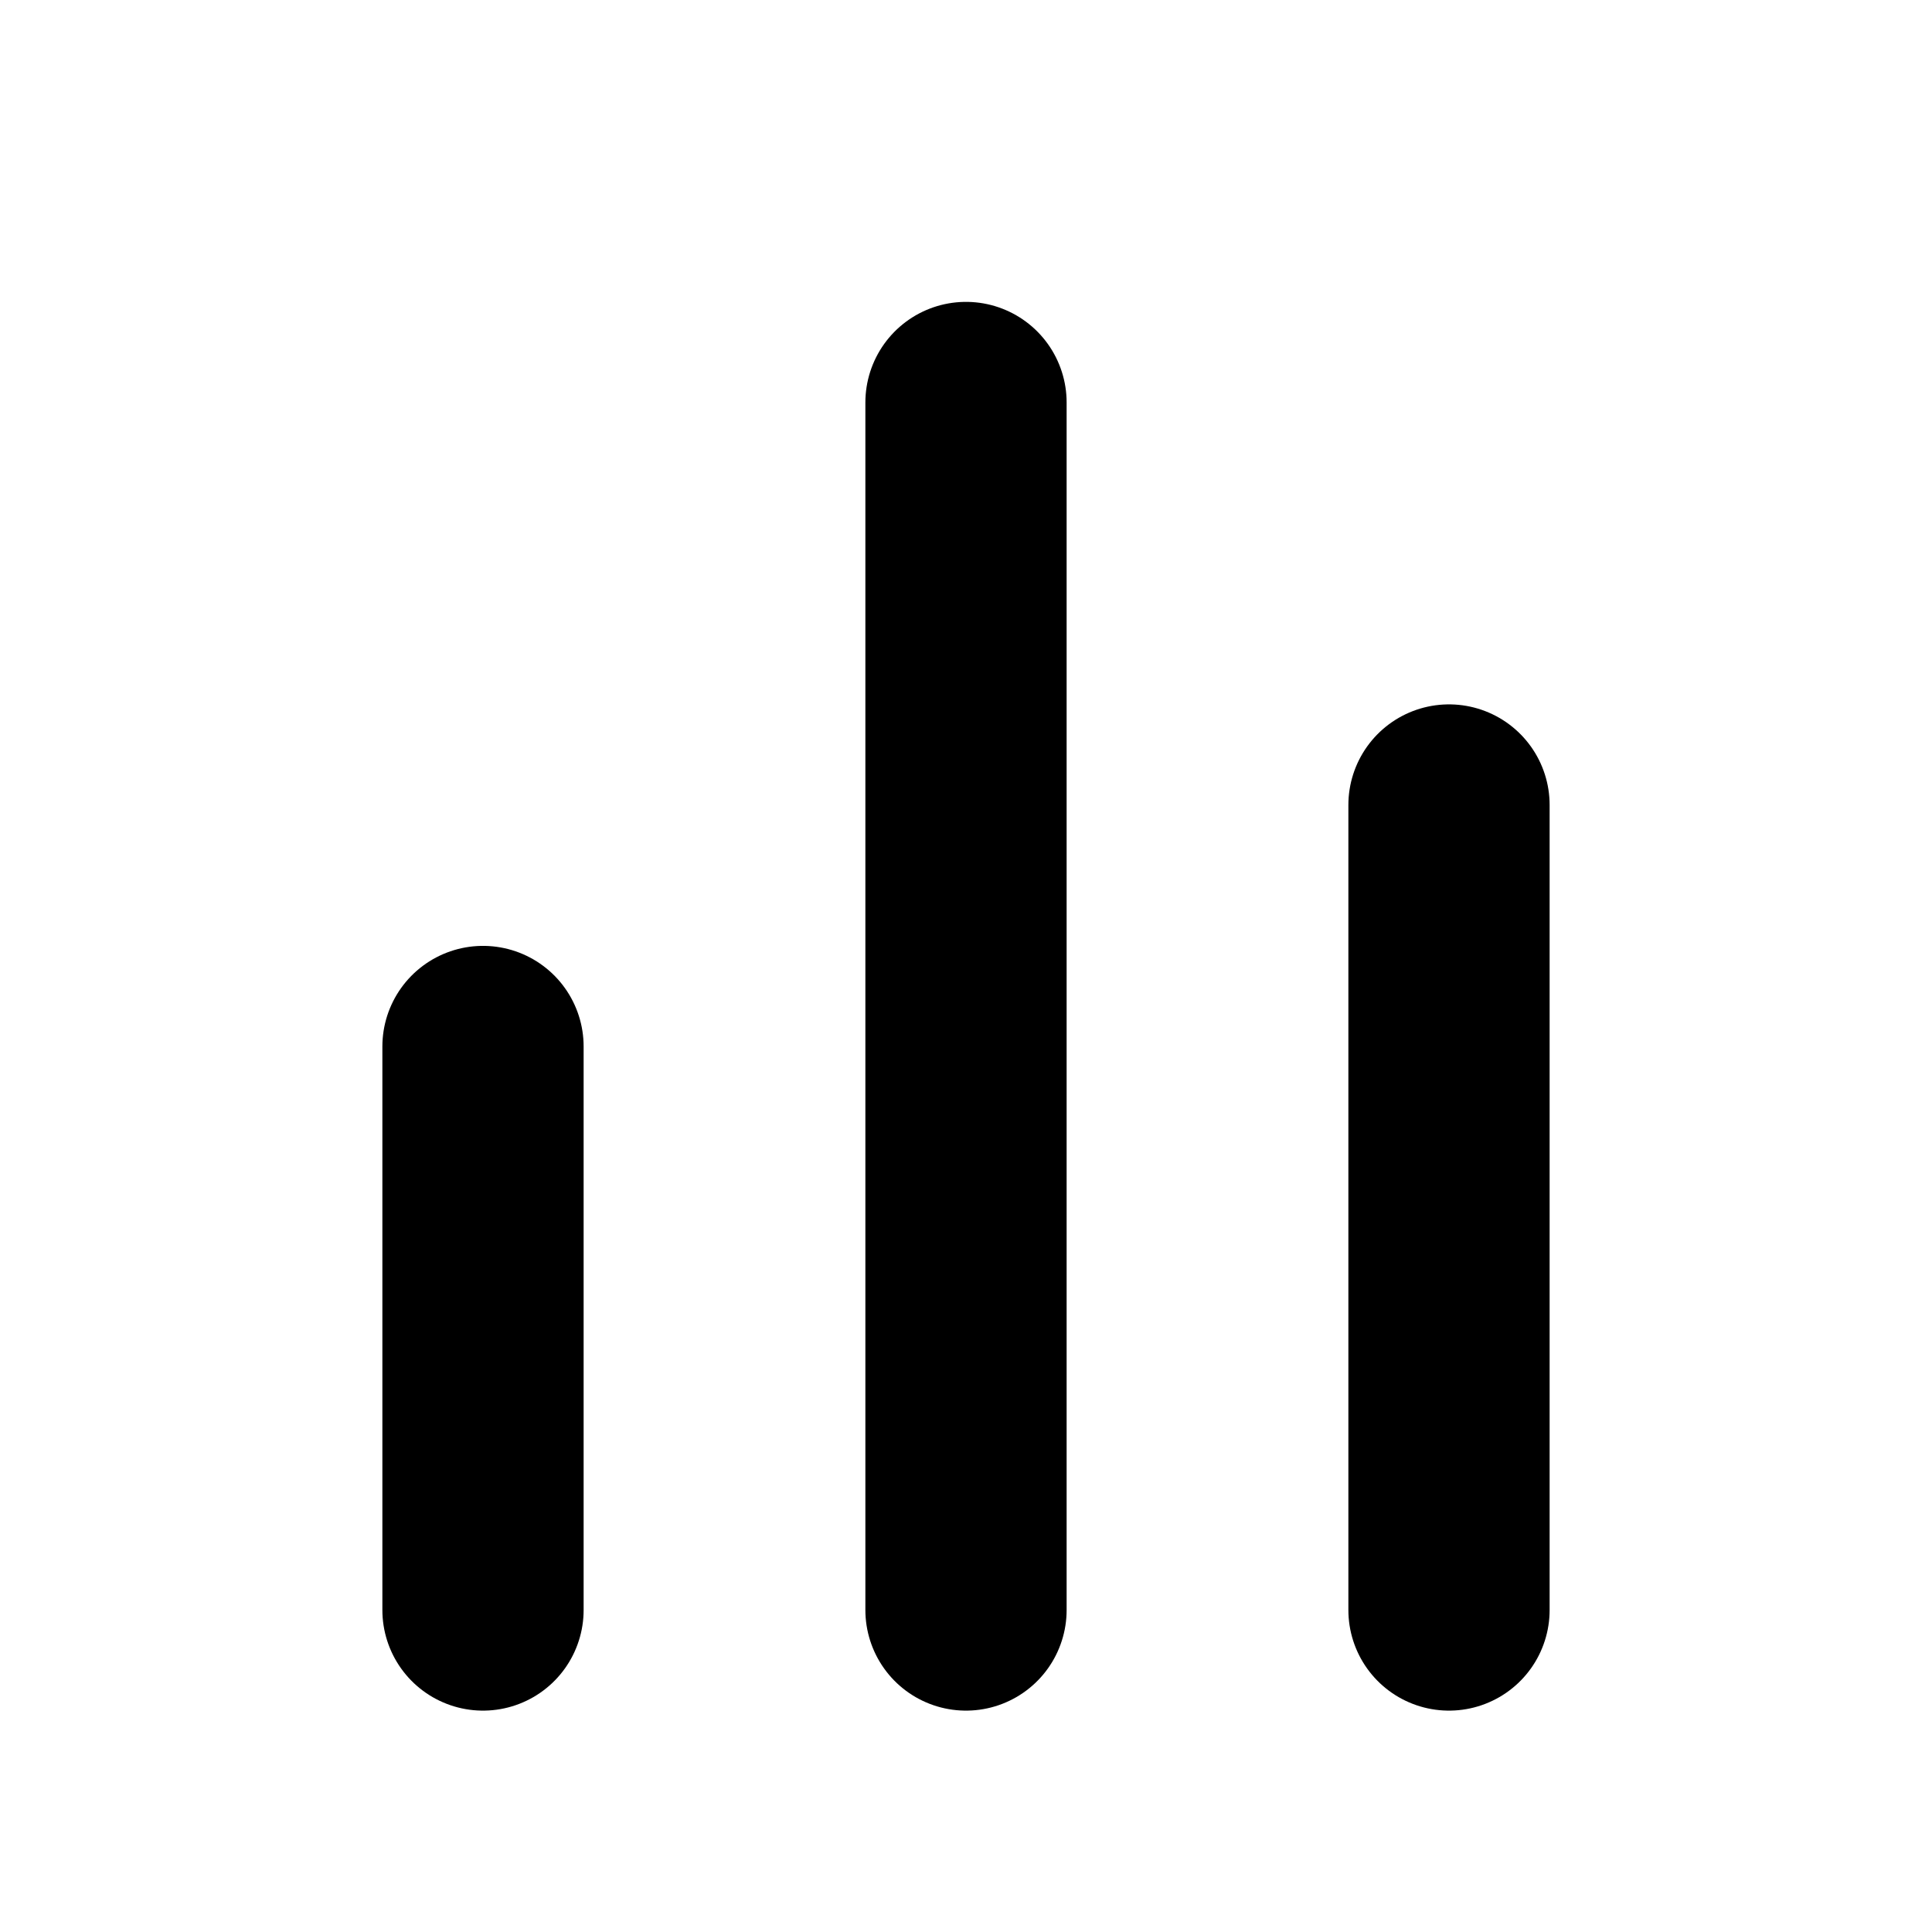
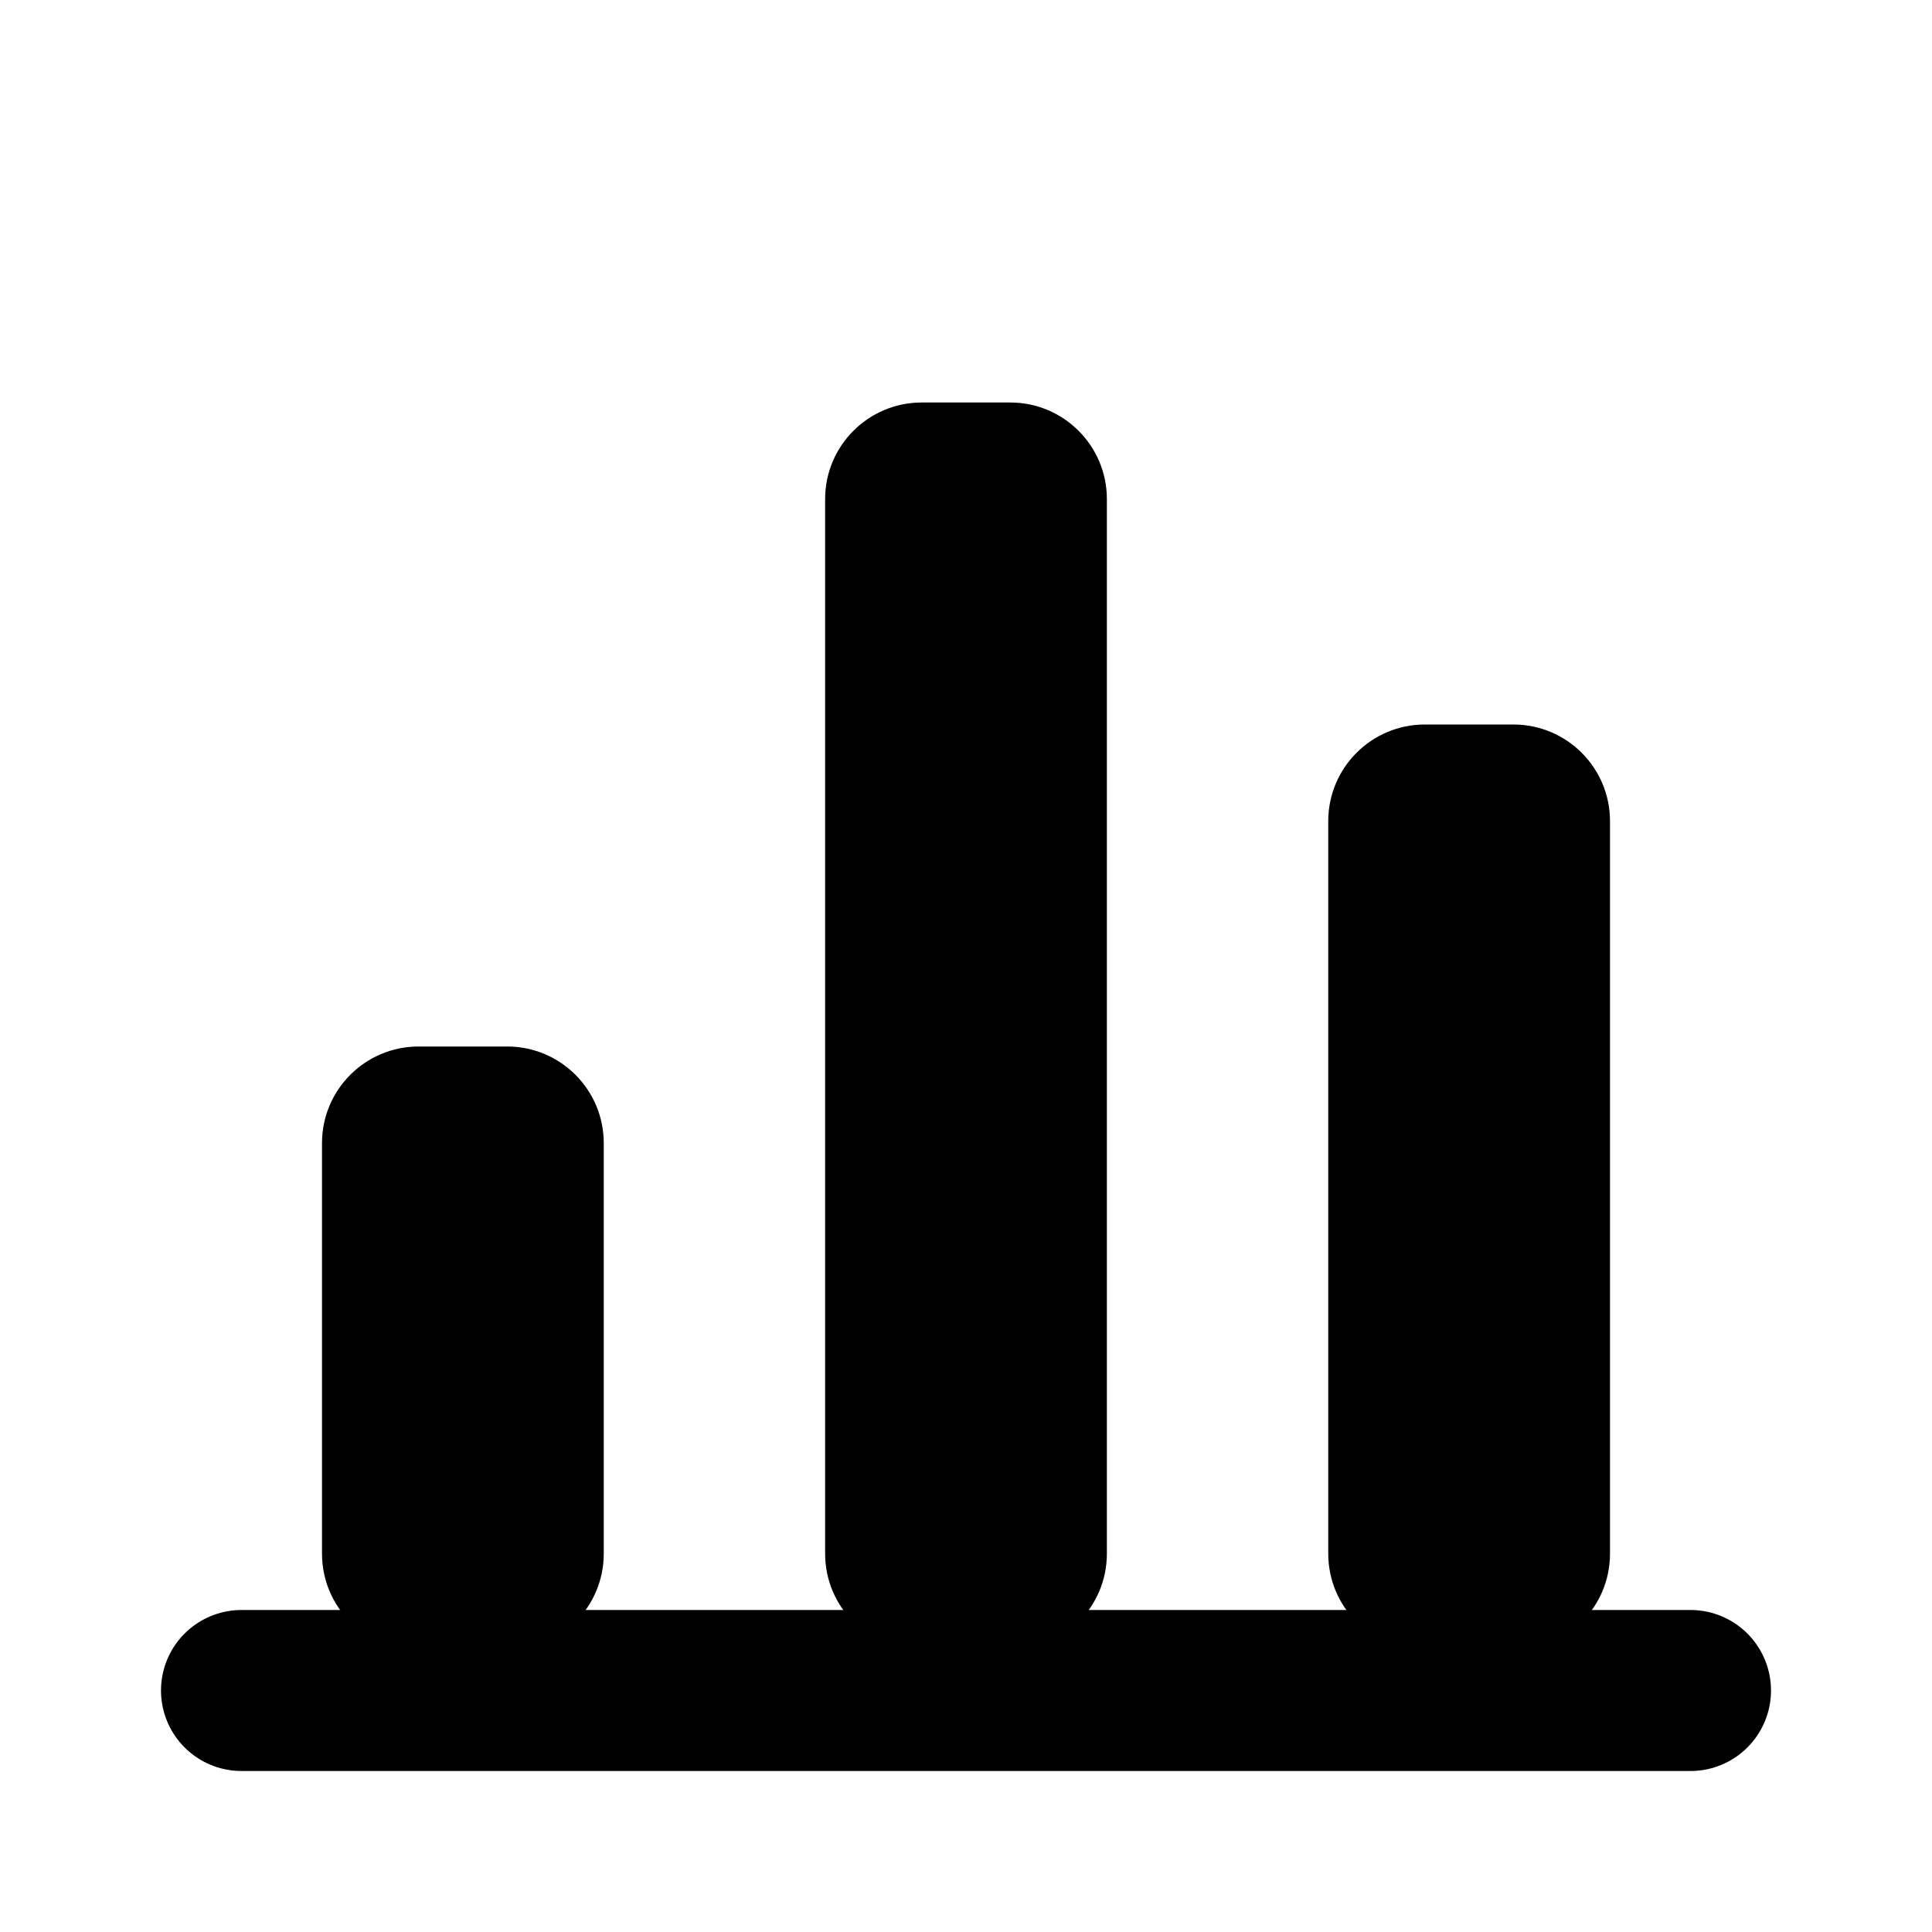
- <svg xmlns="http://www.w3.org/2000/svg" viewBox="0 0 24 24" width="24" height="24" fill="none" stroke="currentColor" stroke-width="2.5" stroke-linecap="round" stroke-linejoin="round">
-   <line x1="6" y1="20" x2="6" y2="13" />
-   <line x1="12" y1="20" x2="12" y2="5" />
-   <line x1="18" y1="20" x2="18" y2="10" />
+ <svg xmlns="http://www.w3.org/2000/svg" viewBox="0 0 24 24" width="24" height="24" fill="none" stroke="currentColor" stroke-width="2" stroke-linecap="round" stroke-linejoin="round">
+   <path d="M3 21h18" stroke-width="2" />
+   <rect x="4" y="13" width="3.5" height="7.5" rx="1.2" fill="currentColor" stroke="none" />
+   <rect x="10.25" y="5" width="3.5" height="15.5" rx="1.2" fill="currentColor" stroke="none" />
+   <rect x="16.5" y="9" width="3.5" height="11.5" rx="1.2" fill="currentColor" stroke="none" />
</svg>
